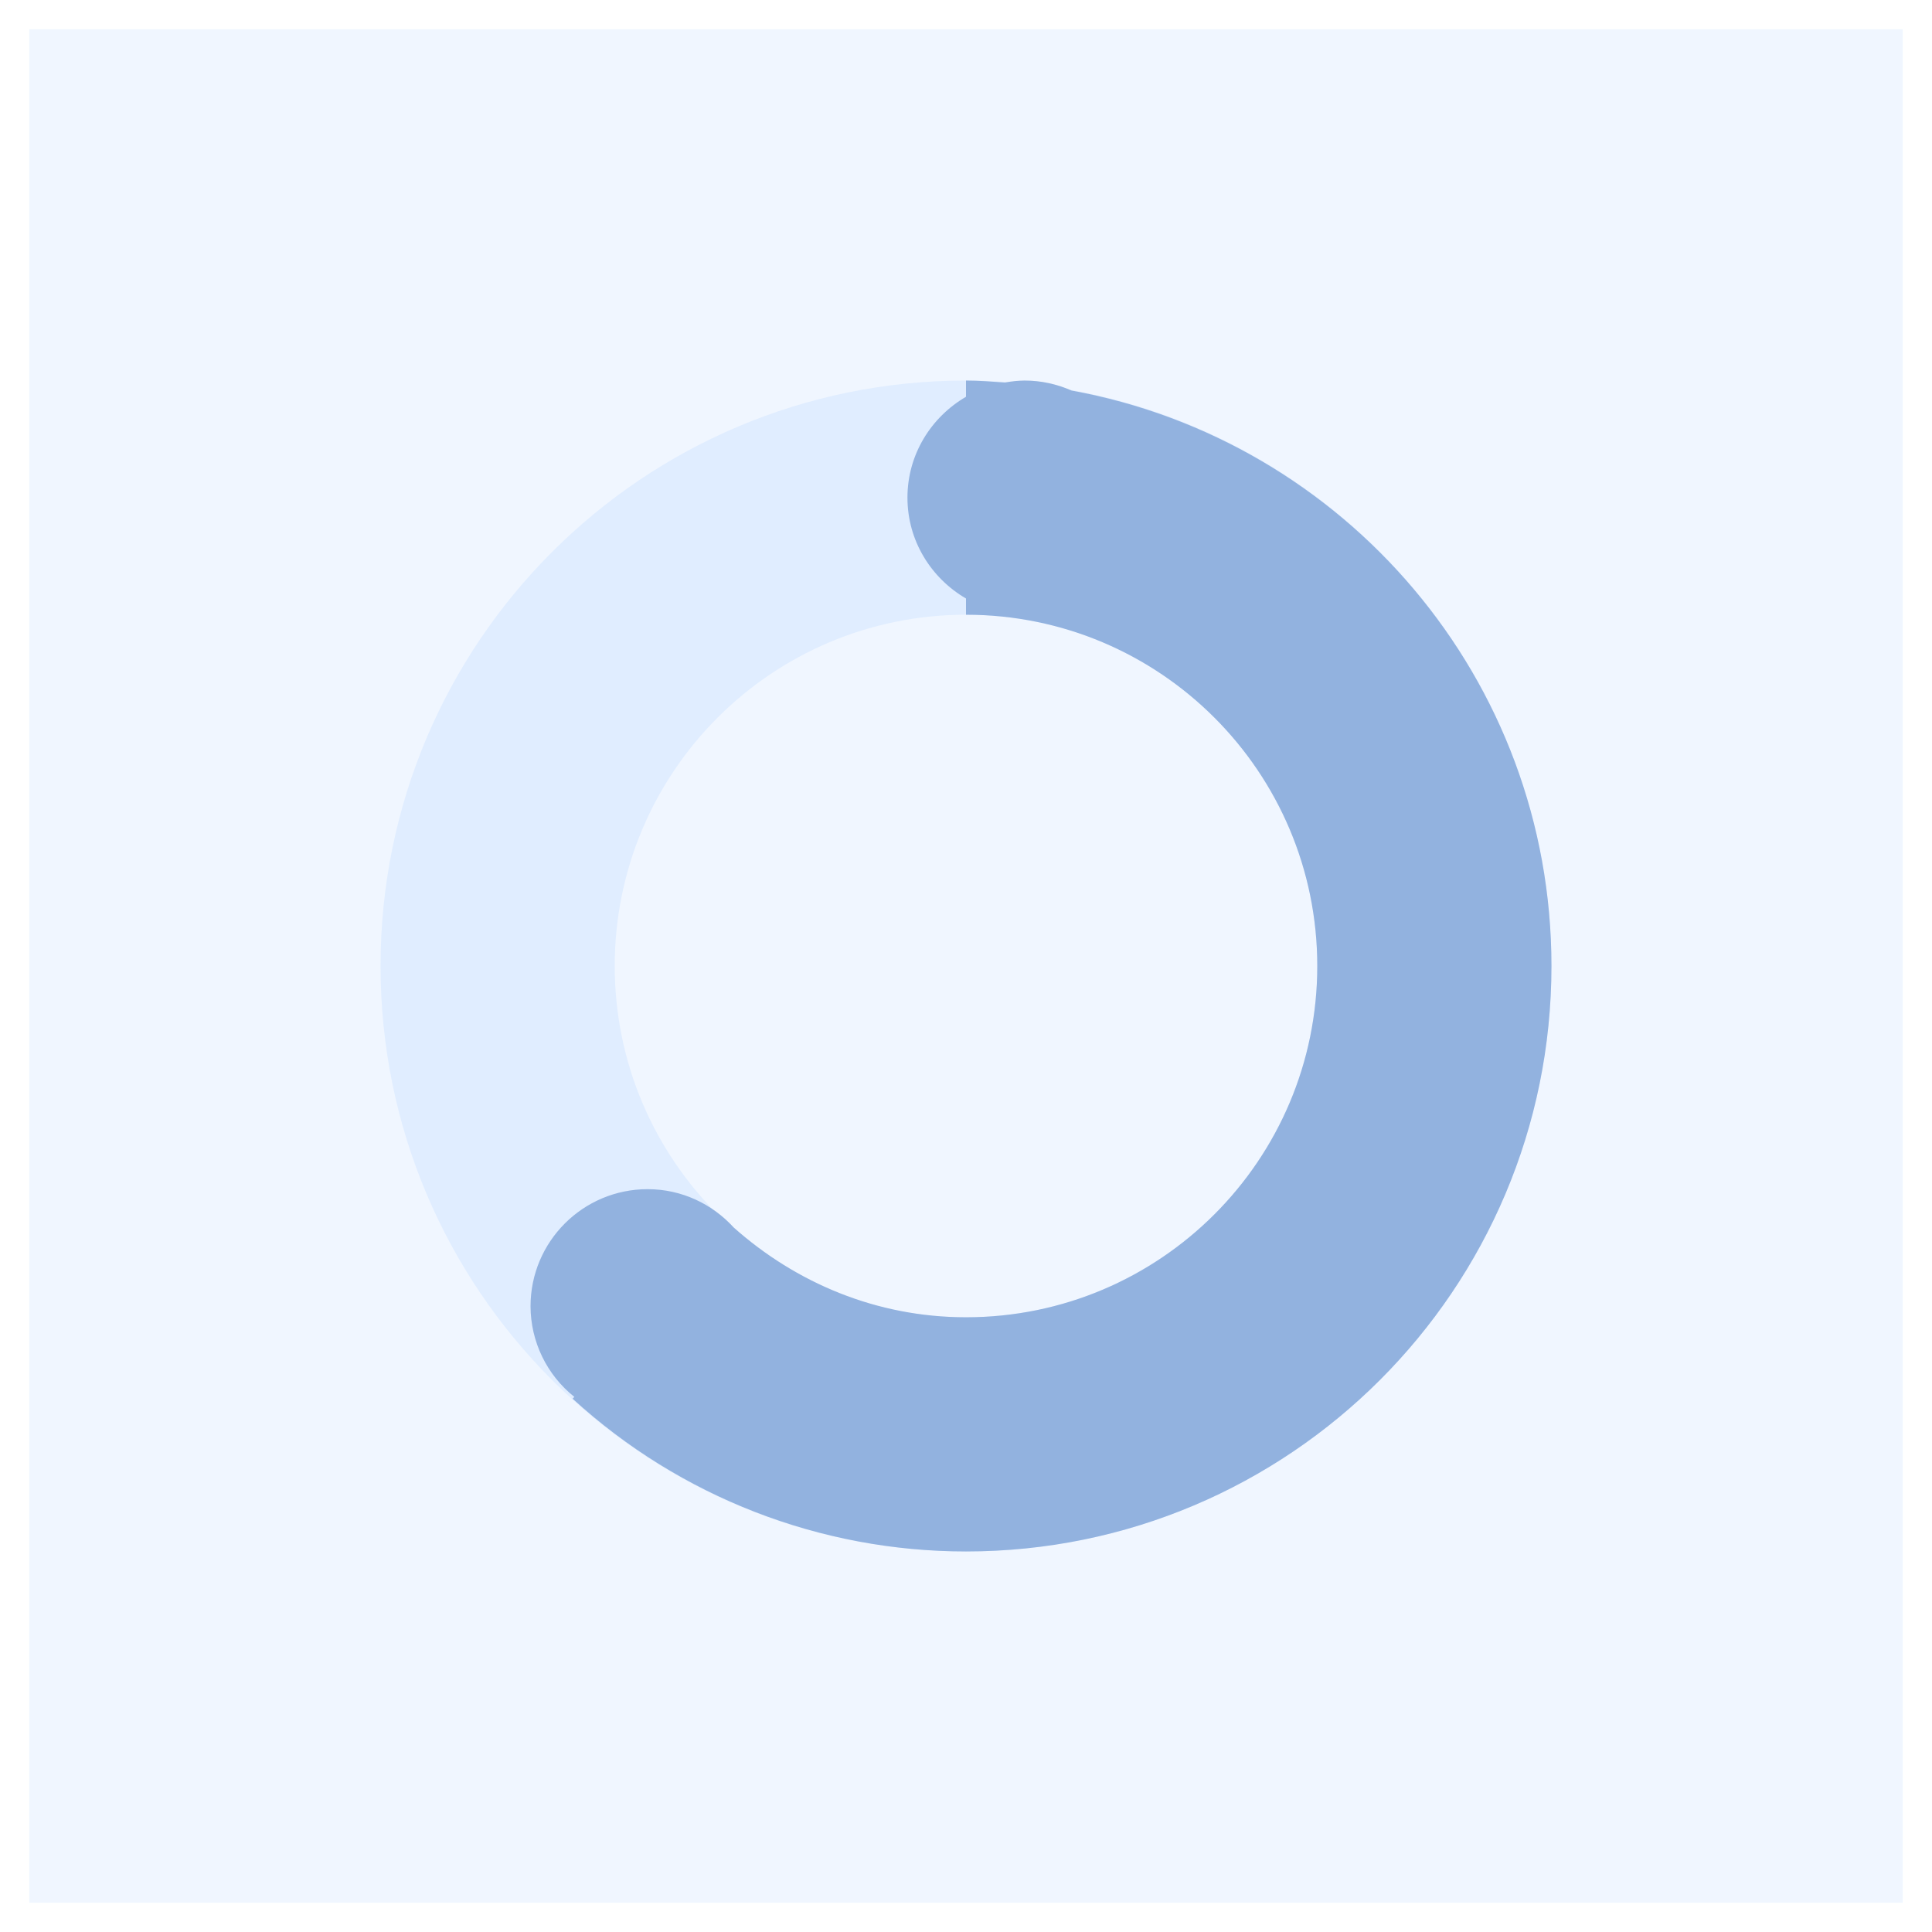
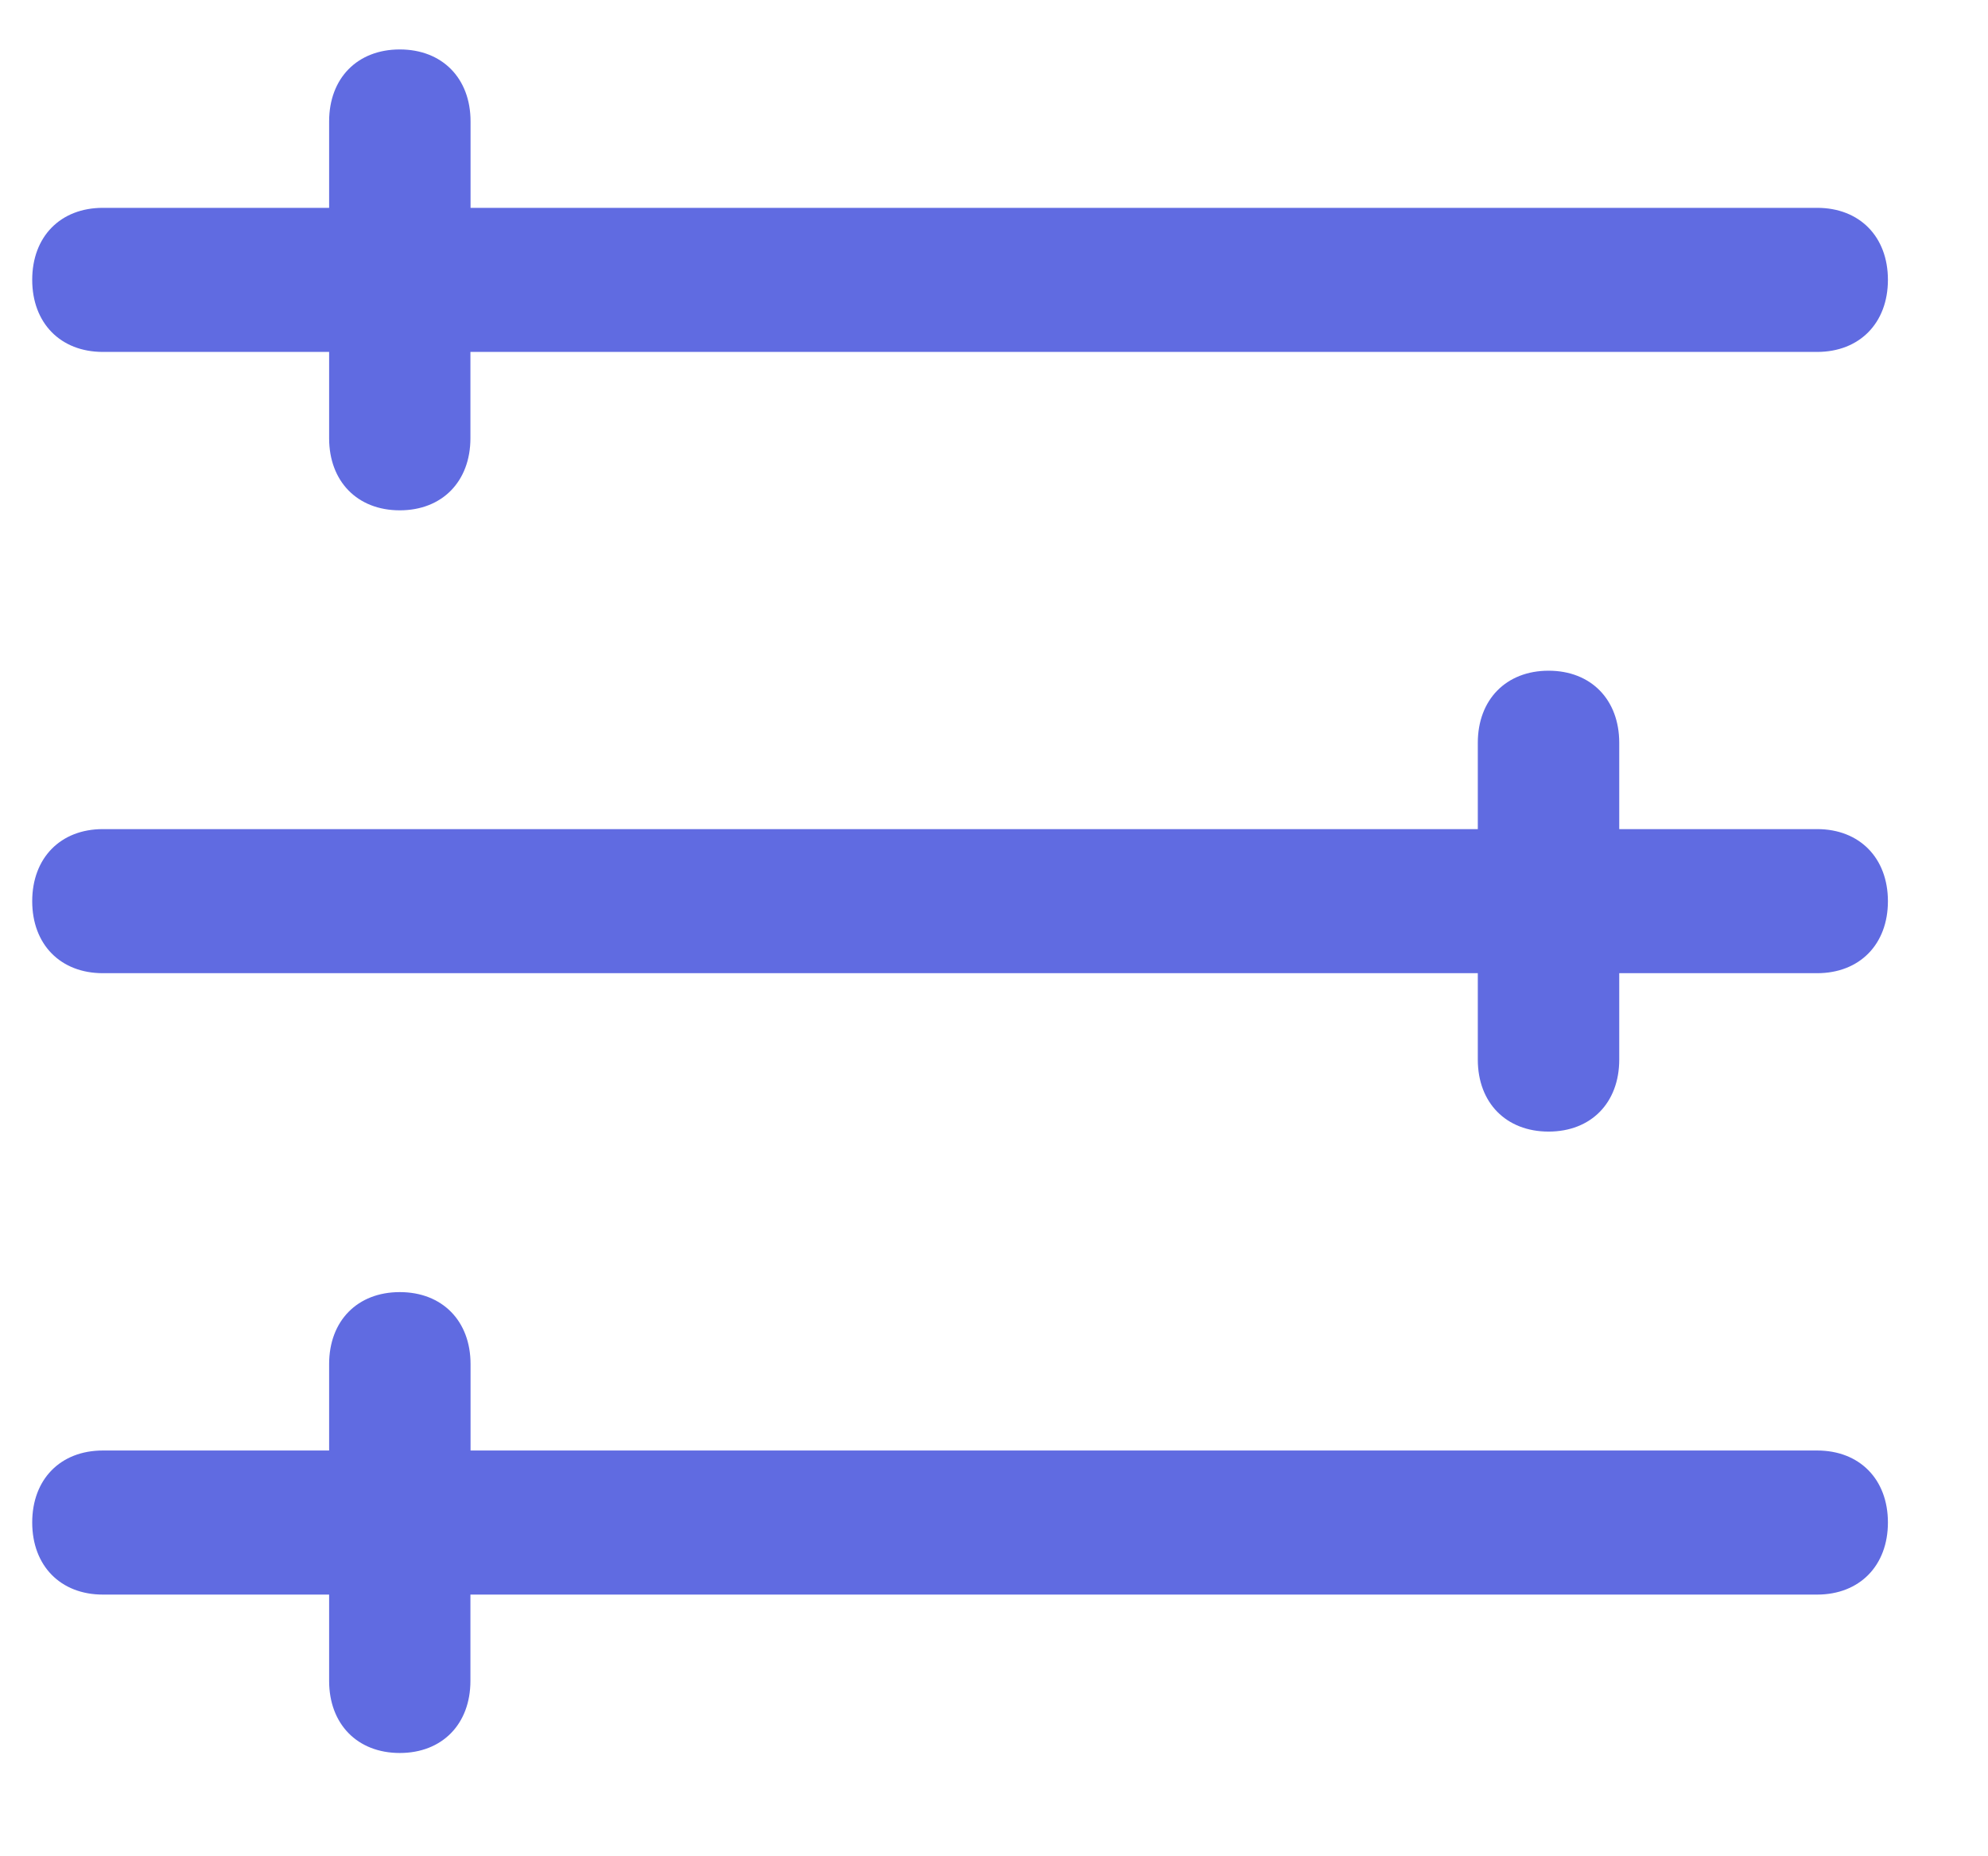
- <svg xmlns="http://www.w3.org/2000/svg" t="1576489919556" class="icon" viewBox="0 0 1024 1024" version="1.1" p-id="11150" width="200" height="200">
+ <svg xmlns="http://www.w3.org/2000/svg" t="1589181026943" class="icon" viewBox="0 0 1097 1024" version="1.1" p-id="13636" width="214.258" height="200">
  <defs>
    <style type="text/css" />
  </defs>
-   <path d="M15.515 15.515h992.97v992.97H15.515z" fill="#F0F6FF" p-id="11151" />
-   <path d="M512 822.303c-171.38 0-310.303-138.923-310.303-310.303s138.923-310.303 310.303-310.303 310.303 138.923 310.303 310.303-138.923 310.303-310.303 310.303z m0-496.485a186.182 186.182 0 1 0 0 372.364 186.182 186.182 0 0 0 0-372.364z" fill="#E0EDFF" p-id="11152" />
-   <path d="M822.303 512c0 171.38-138.923 310.303-310.303 310.303a308.752 308.752 0 0 1-208.493-80.958l0.9-0.962a61.657 61.657 0 0 1-23.211-48.035 62.061 62.061 0 0 1 62.061-62.061c18.153 0 34.32 7.913 45.646 20.325 32.861 29.231 75.652 47.569 123.097 47.569a186.182 186.182 0 1 0 0-372.364v-8.595c-18.463-10.768-31.03-30.565-31.03-53.465 0-22.9 12.567-42.698 31.03-53.465V201.697c6.982 0 13.808 0.59 20.666 1.055A60.199 60.199 0 0 1 543.03 201.697c8.875 0 17.284 1.924 24.948 5.306 144.601 26.376 254.324 152.762 254.324 304.997z" fill="#92B2DF" p-id="11153" />
+   <path d="M1002.789 457.509h-109.275v-47.616c0-23.845-15.579-39.79-38.985-39.79-23.406 0-39.058 15.945-39.058 39.79v47.616H56.759c-23.406 0-38.985 15.945-38.985 39.79 0 23.845 15.579 39.717 38.985 39.717h758.711v47.689c0 23.845 15.653 39.717 39.058 39.717 23.406 0 38.985-15.872 38.985-39.717v-47.689h109.202c23.406 0 39.058-15.872 39.058-39.717 0-23.845-15.653-39.79-39.058-39.79z m0 342.894H259.657v-47.689c0-23.845-15.653-39.717-39.058-39.717-23.406 0-38.985 15.872-38.985 39.717v47.689H56.759c-23.406 0-38.985 15.872-38.985 39.717 0 23.845 15.579 39.79 38.985 39.79h124.855v47.616c0 23.845 15.579 39.79 38.985 39.79 23.406 0 38.985-15.945 38.985-39.79v-47.616h743.131c23.406 0 39.058-15.945 39.058-39.79 0-23.845-15.653-39.717-39.058-39.717z m0-685.714H259.657V66.999c0-23.845-15.653-39.717-39.058-39.717-23.406 0-38.985 15.872-38.985 39.717v47.689H56.759c-23.406 0-38.985 15.872-38.985 39.717 0 23.845 15.579 39.79 38.985 39.79h124.855v47.616c0 23.845 15.579 39.79 38.985 39.79 23.406 0 38.985-15.945 38.985-39.79v-47.616h743.131c23.406 0 39.058-15.945 39.058-39.79 0-23.845-15.653-39.717-39.058-39.717z" fill="#606BE1" p-id="13637" />
</svg>
